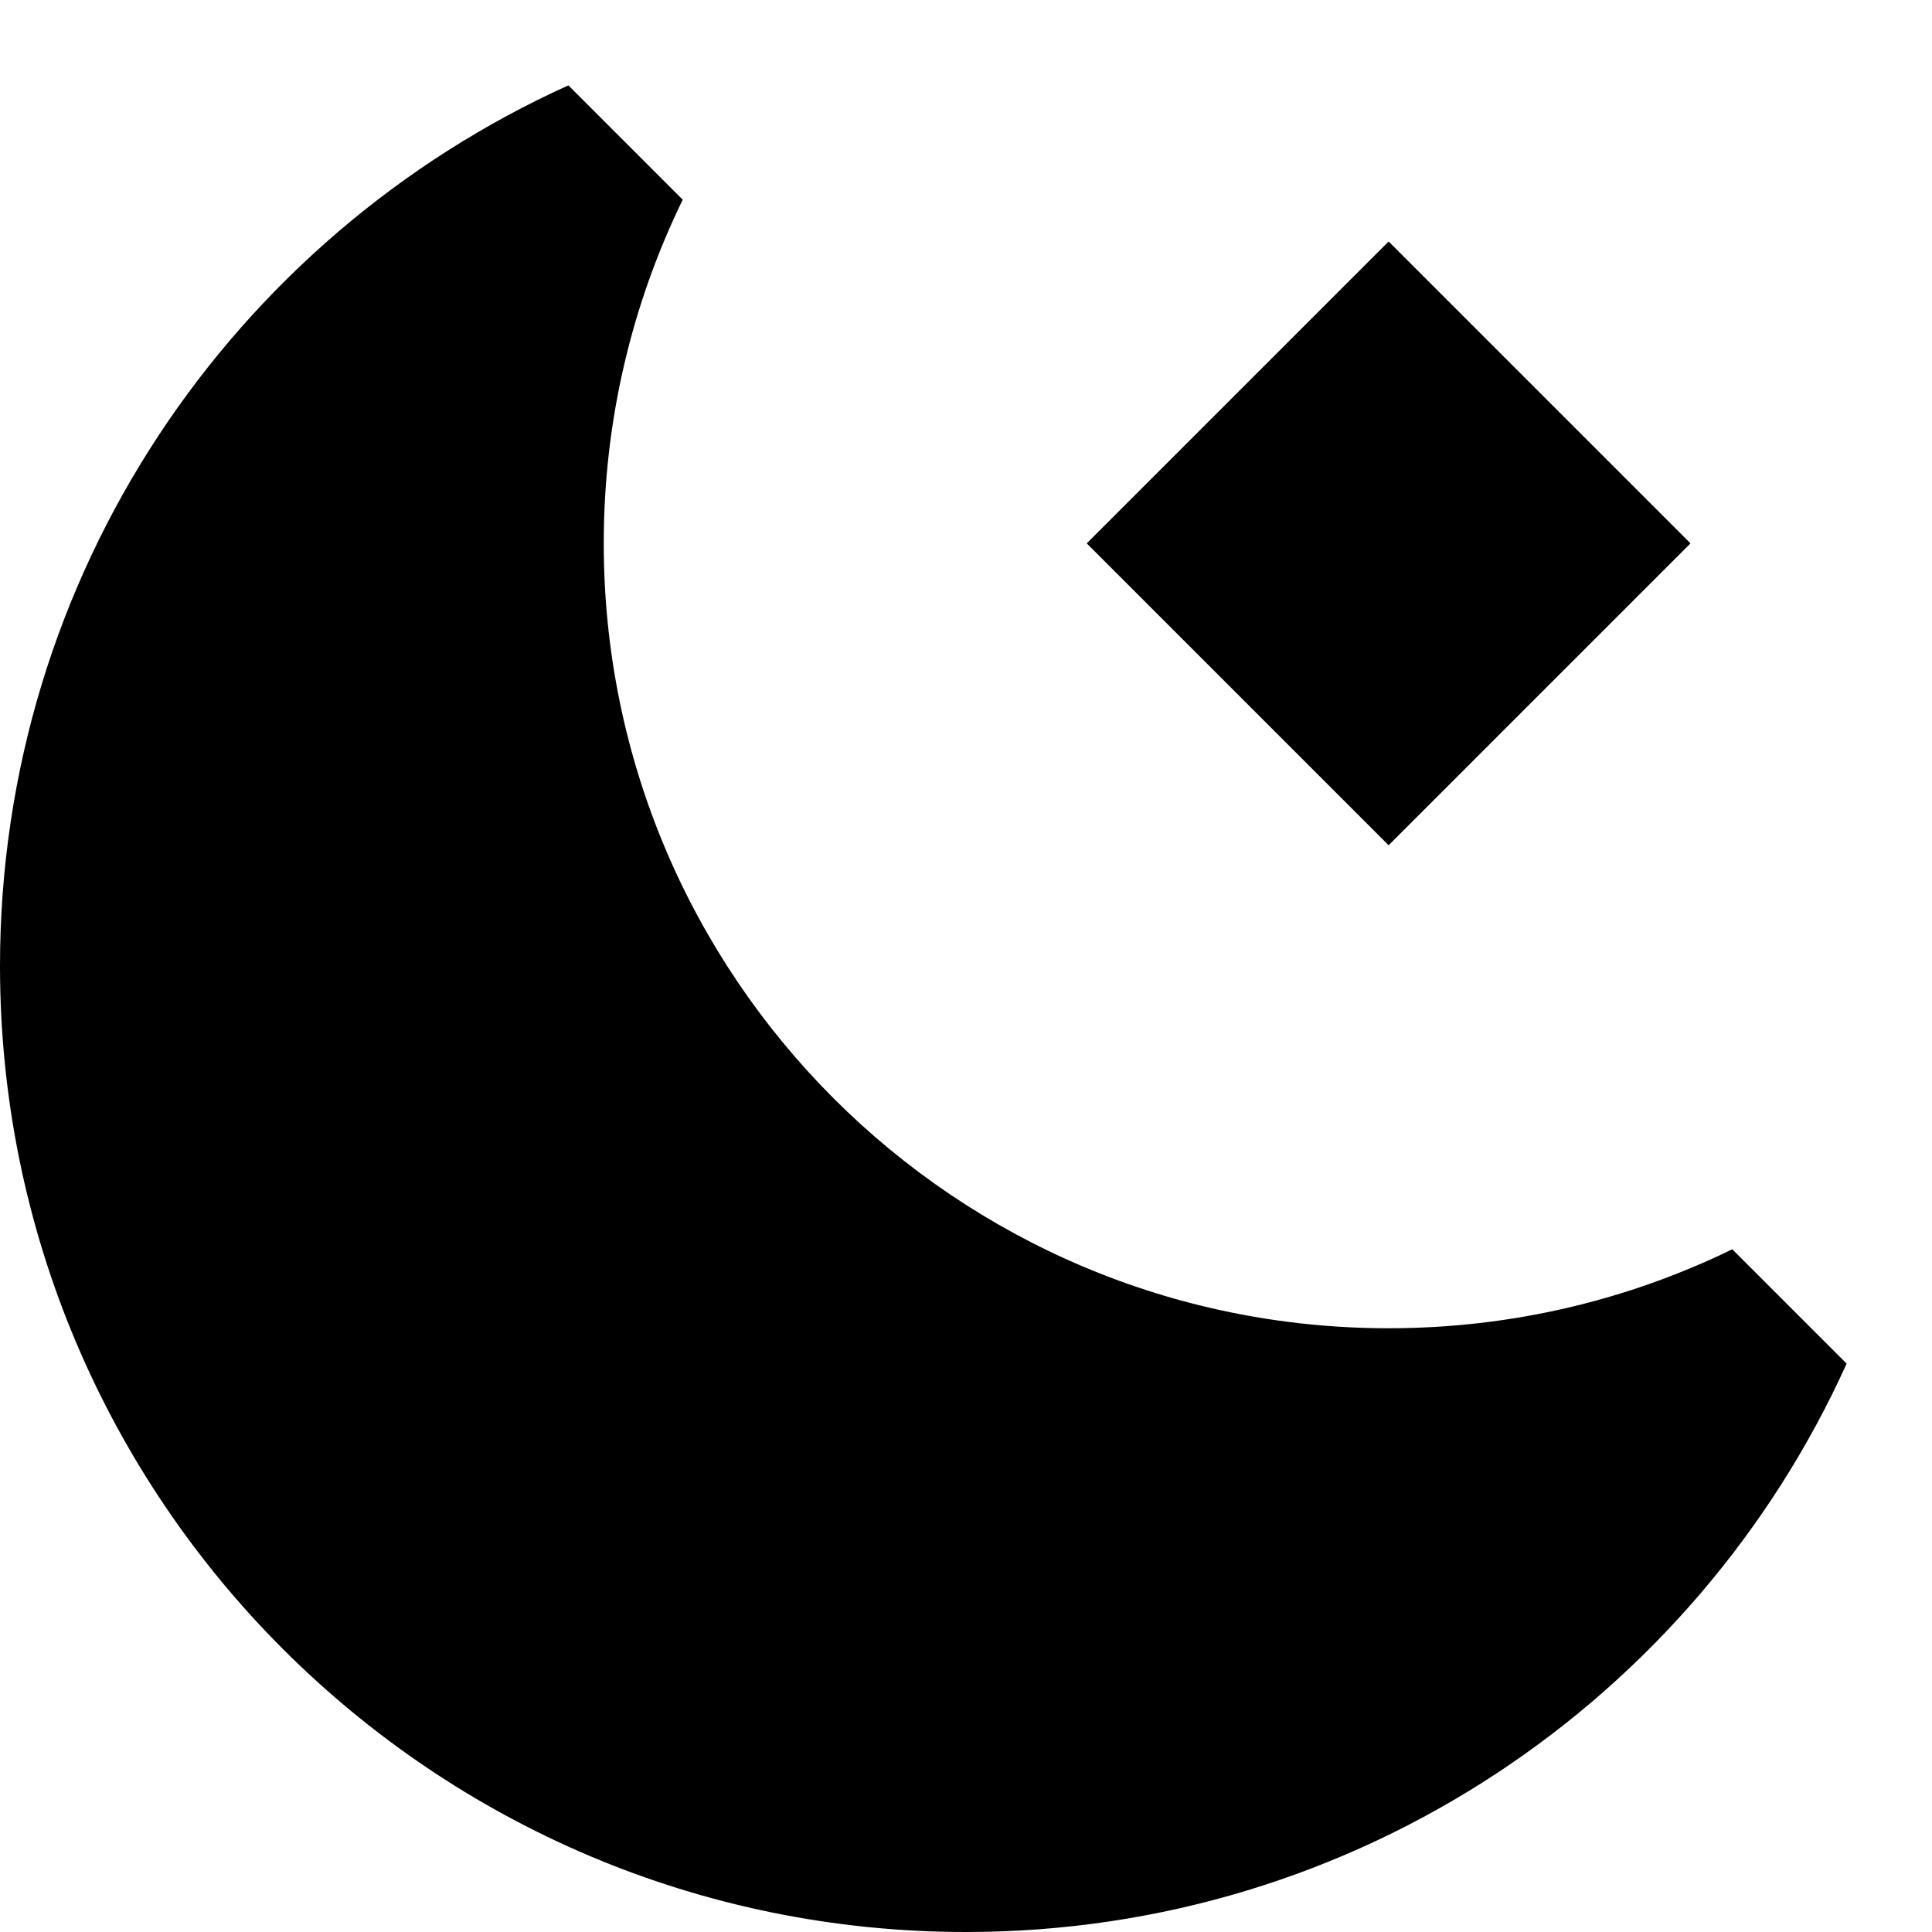
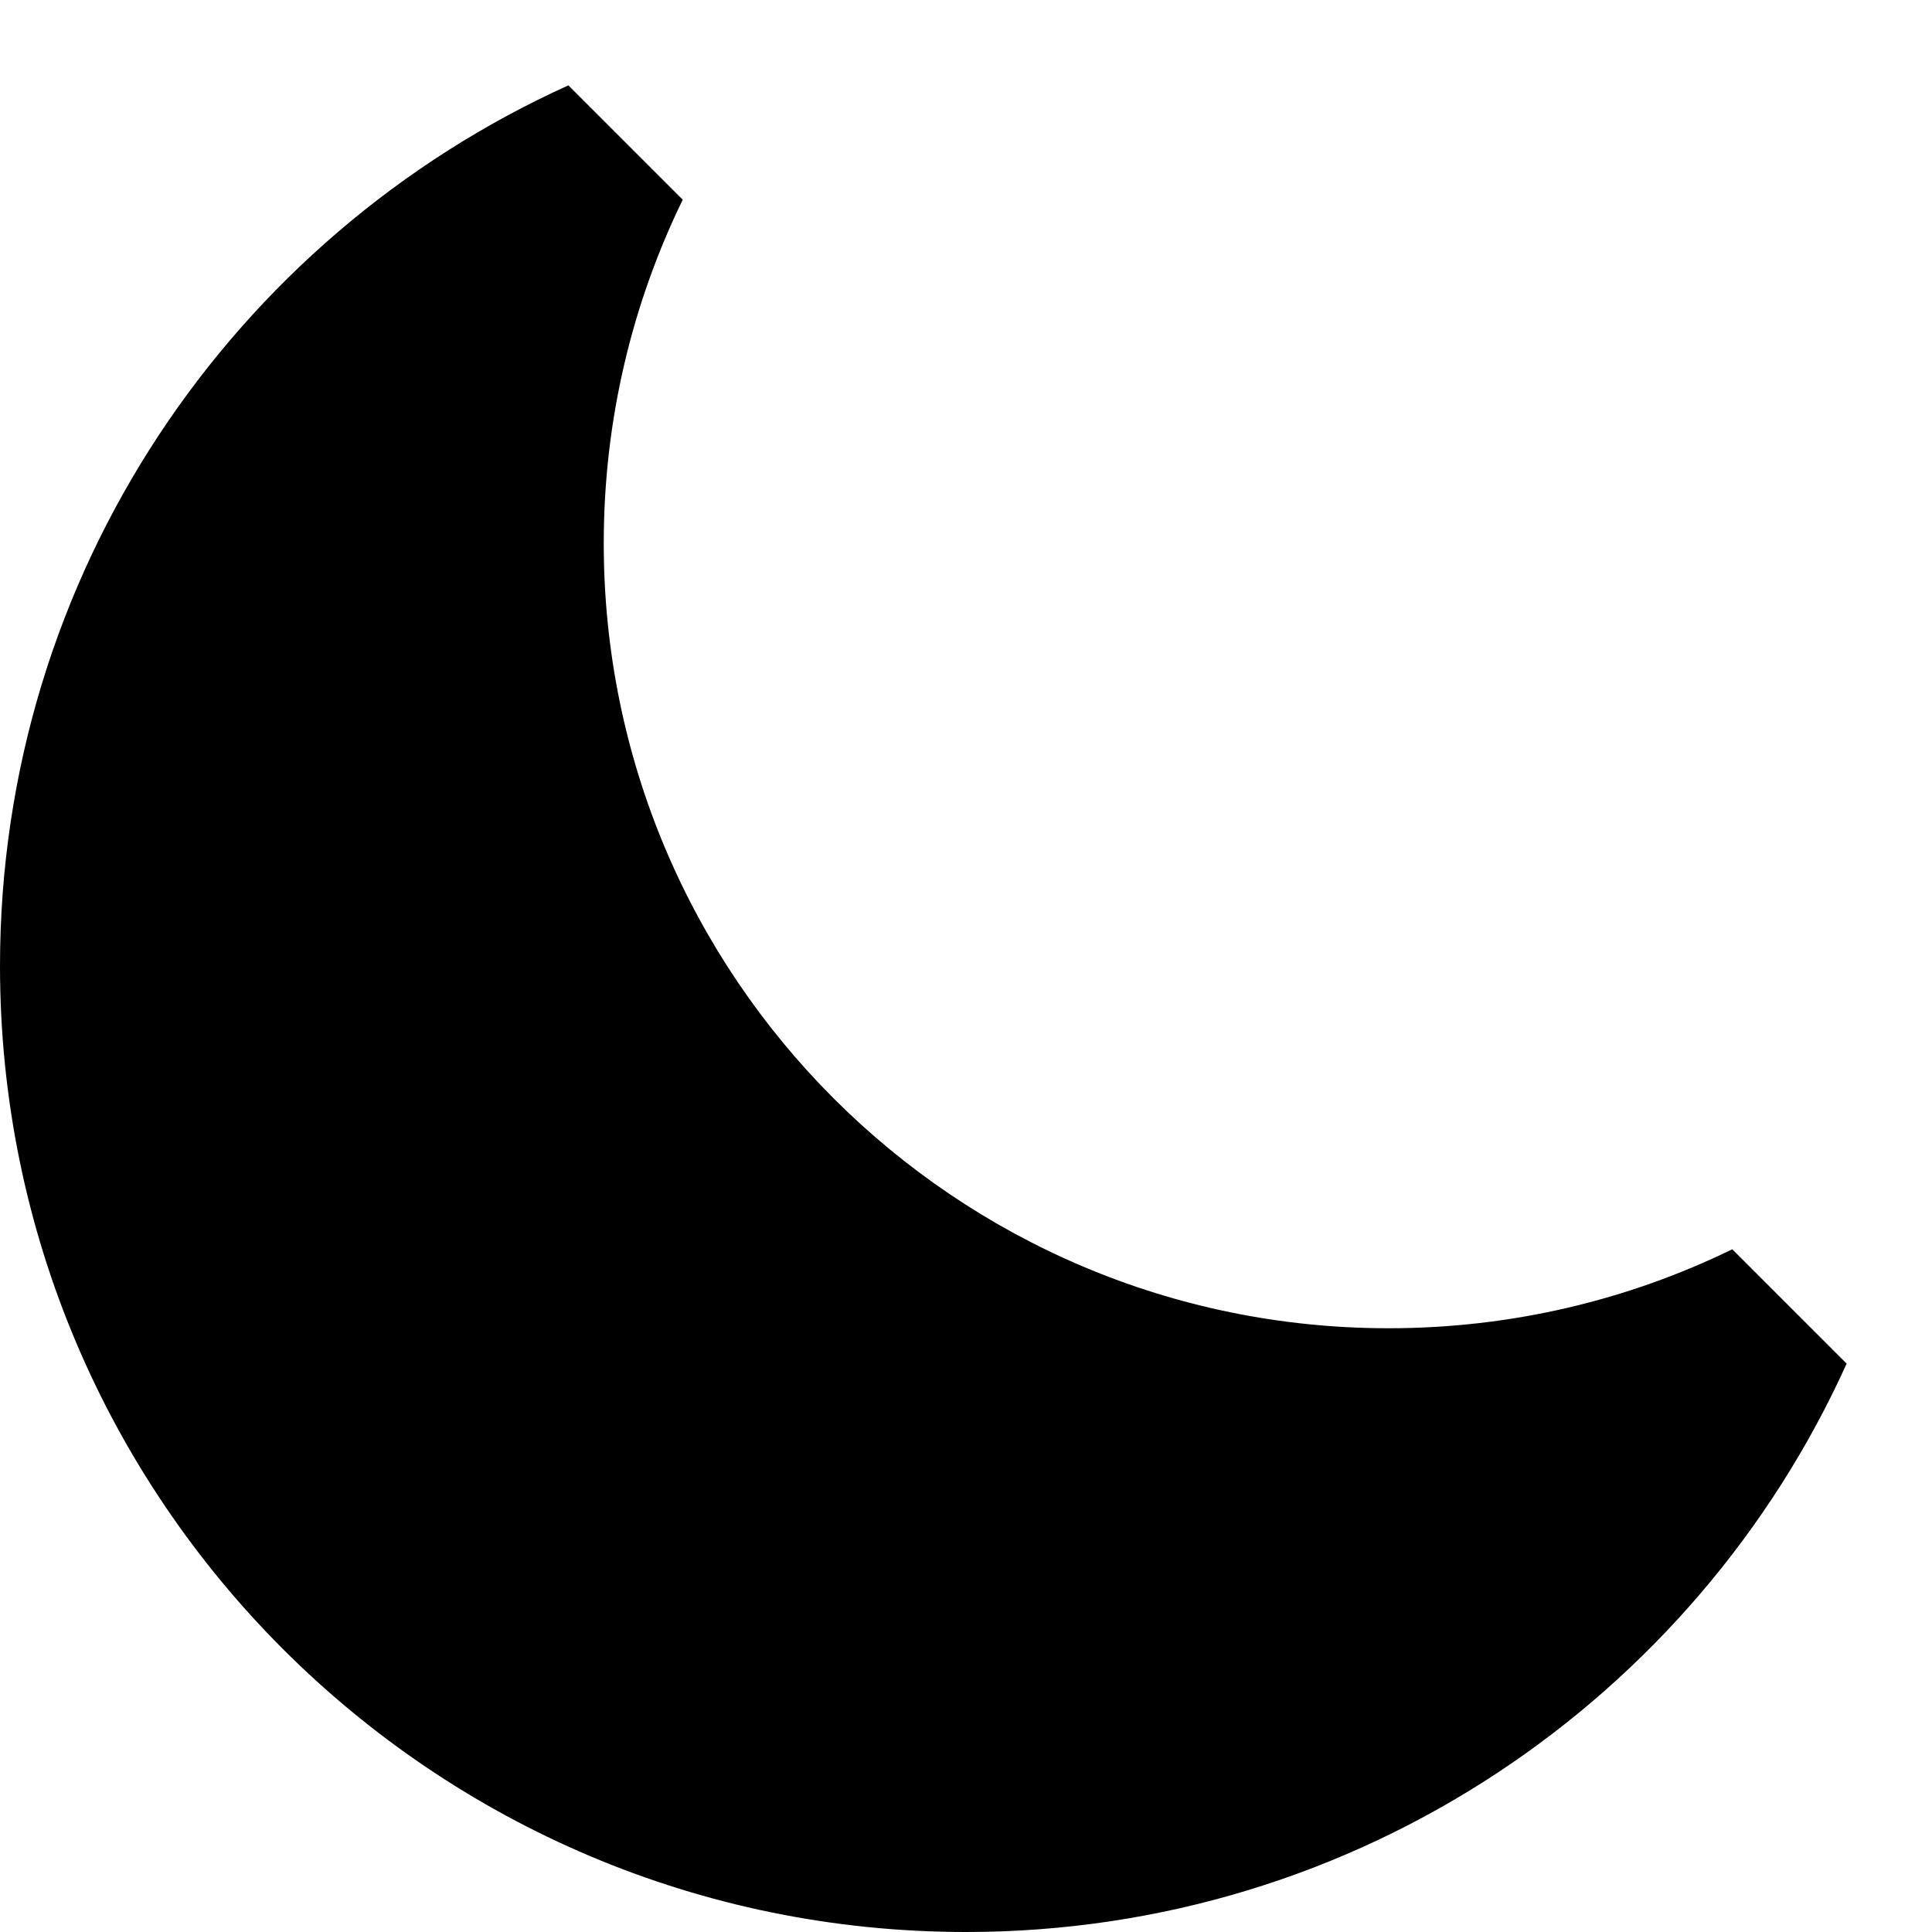
- <svg xmlns="http://www.w3.org/2000/svg" width="800px" height="800px" viewBox="0 0 16 16" fill="none">
-   <path d="M0 8C0 4.756 1.931 1.962 4.707 0.707L5.654 1.654C5.235 2.514 5 3.479 5 4.5C5 8.09 7.91 11 11.5 11C12.521 11 13.486 10.765 14.346 10.346L15.293 11.293C14.038 14.069 11.244 16 8 16C3.582 16 0 12.418 0 8Z" fill="#000000" />
-   <path d="M11.5 7L9 4.5L11.5 2L14 4.5L11.5 7Z" fill="#000000" />
+ <svg xmlns="http://www.w3.org/2000/svg" width="24px" height="24px" viewBox="0 0 16 16">
+   <path d="M0 8C0 4.756 1.931 1.962 4.707 0.707L5.654 1.654C5.235 2.514 5 3.479 5 4.5C5 8.09 7.91 11 11.5 11C12.521 11 13.486 10.765 14.346 10.346L15.293 11.293C14.038 14.069 11.244 16 8 16C3.582 16 0 12.418 0 8Z" />
</svg>
